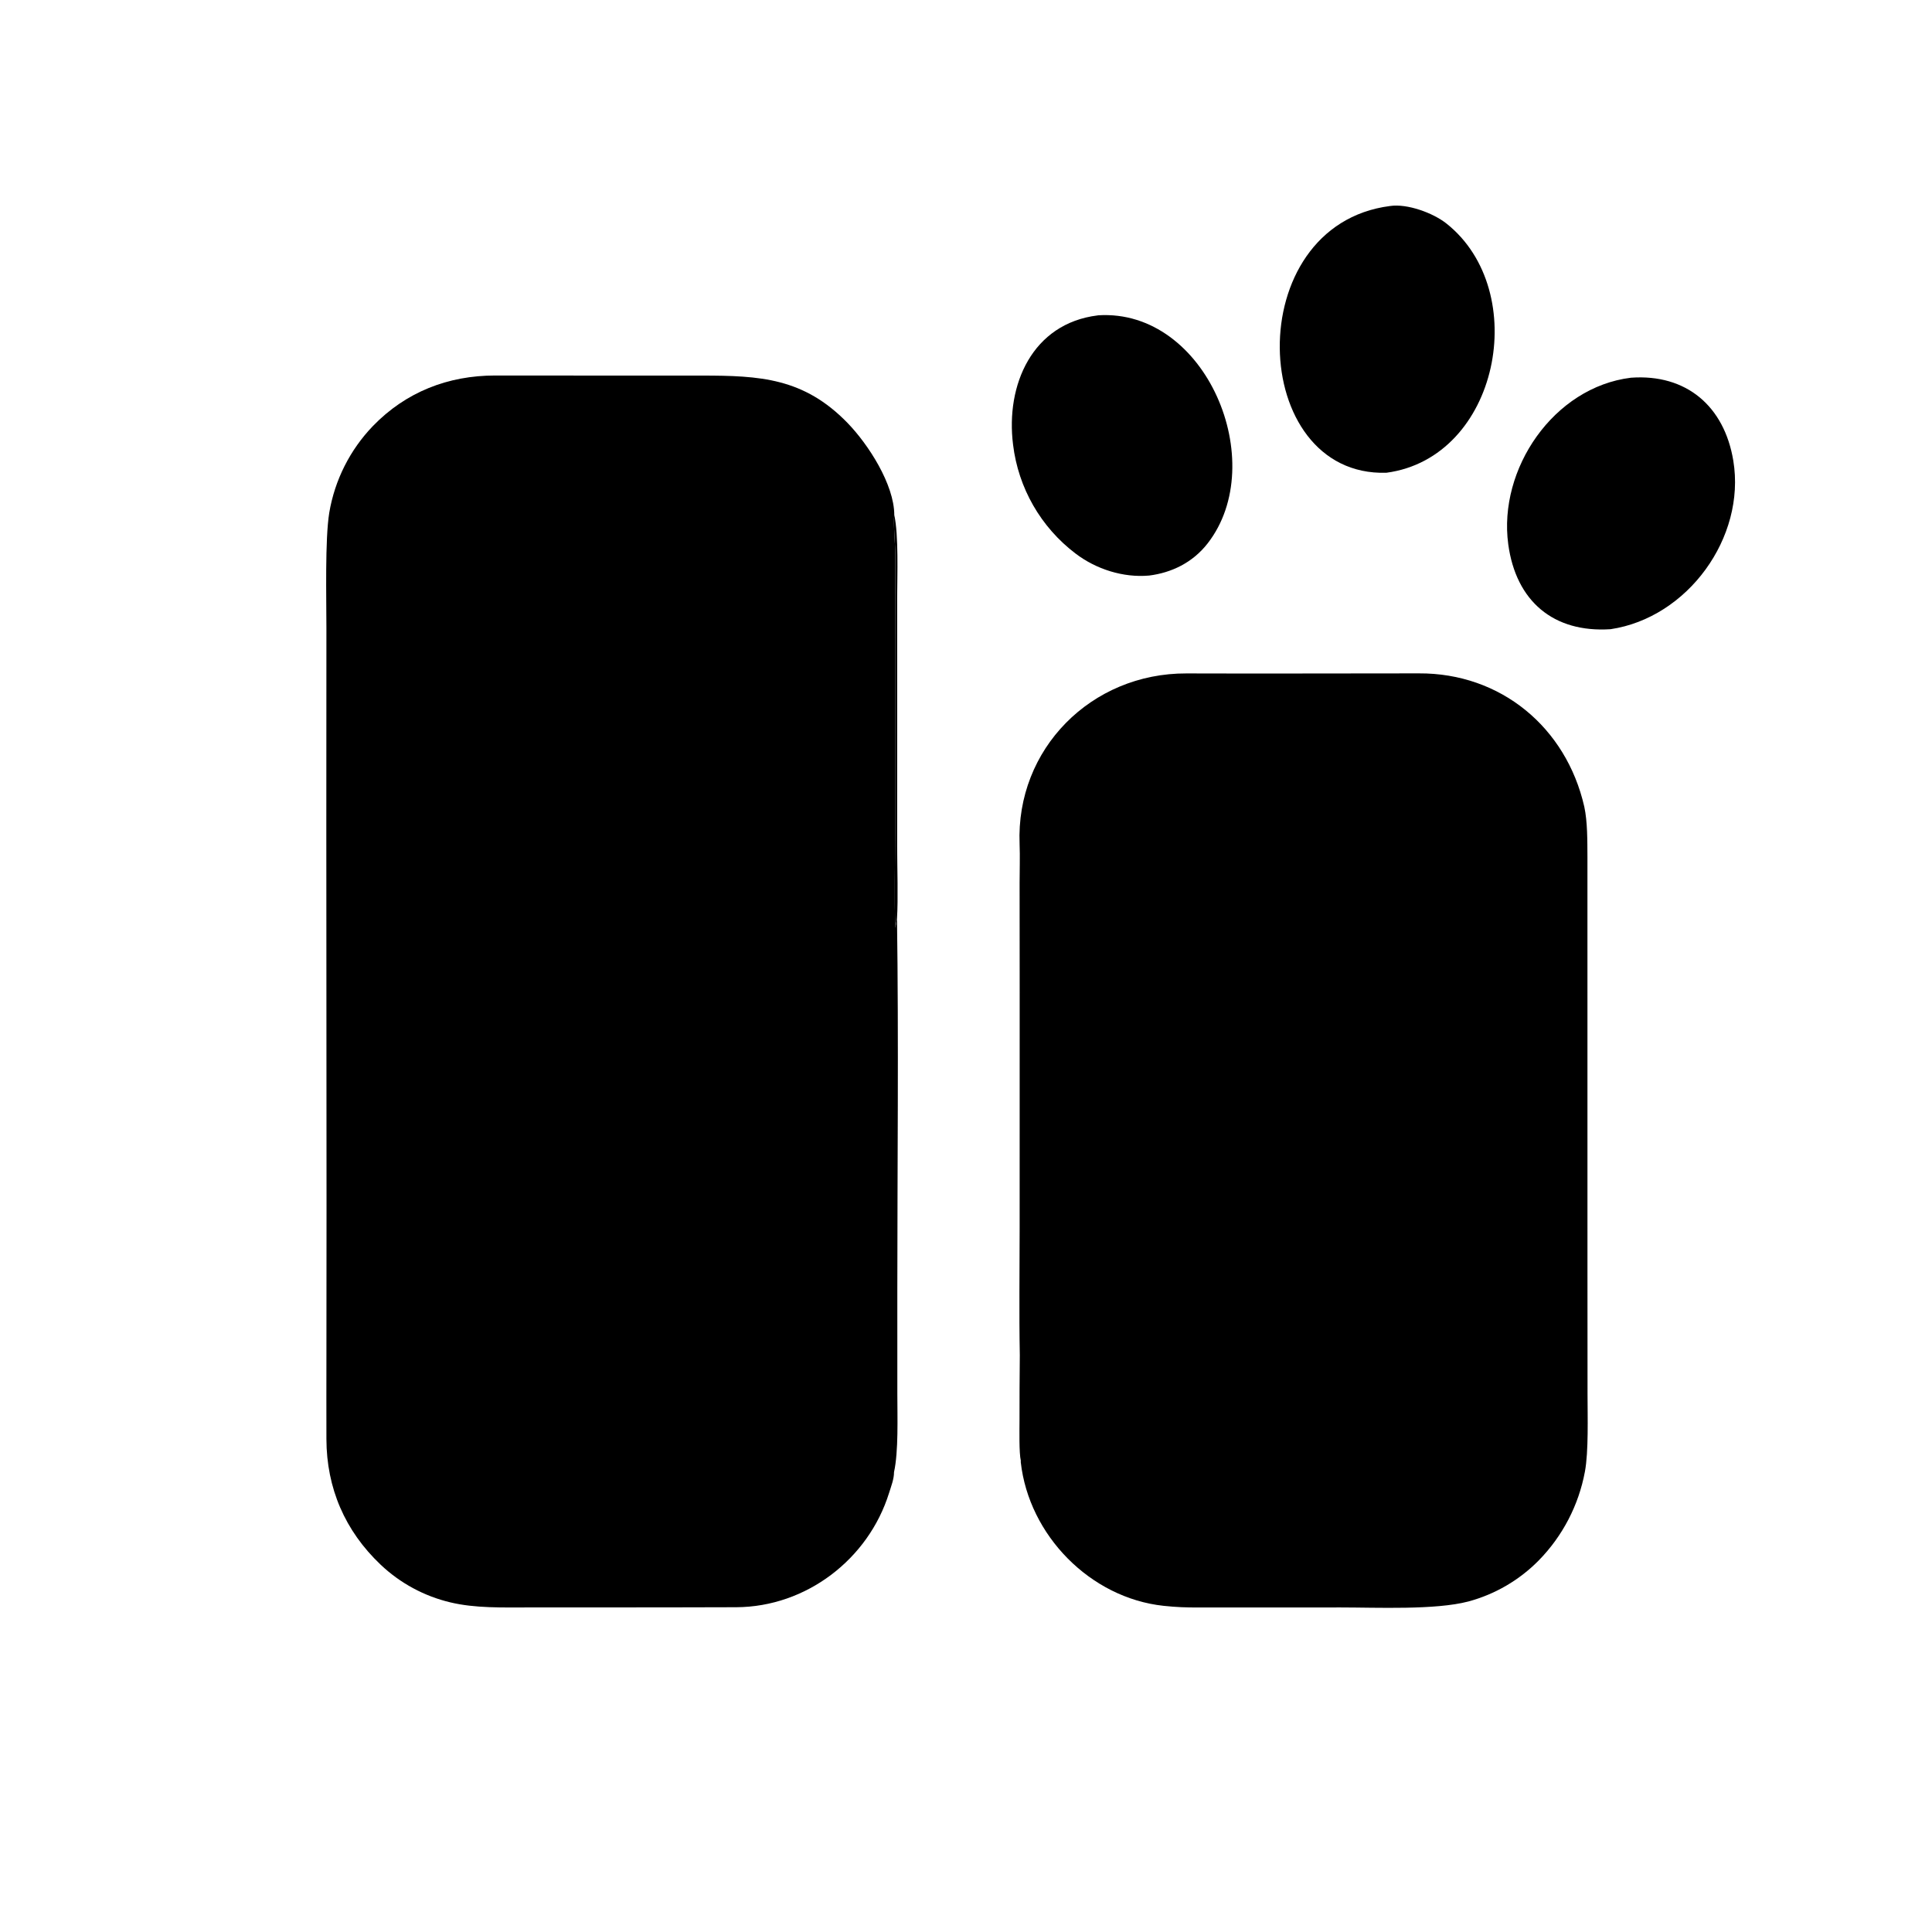
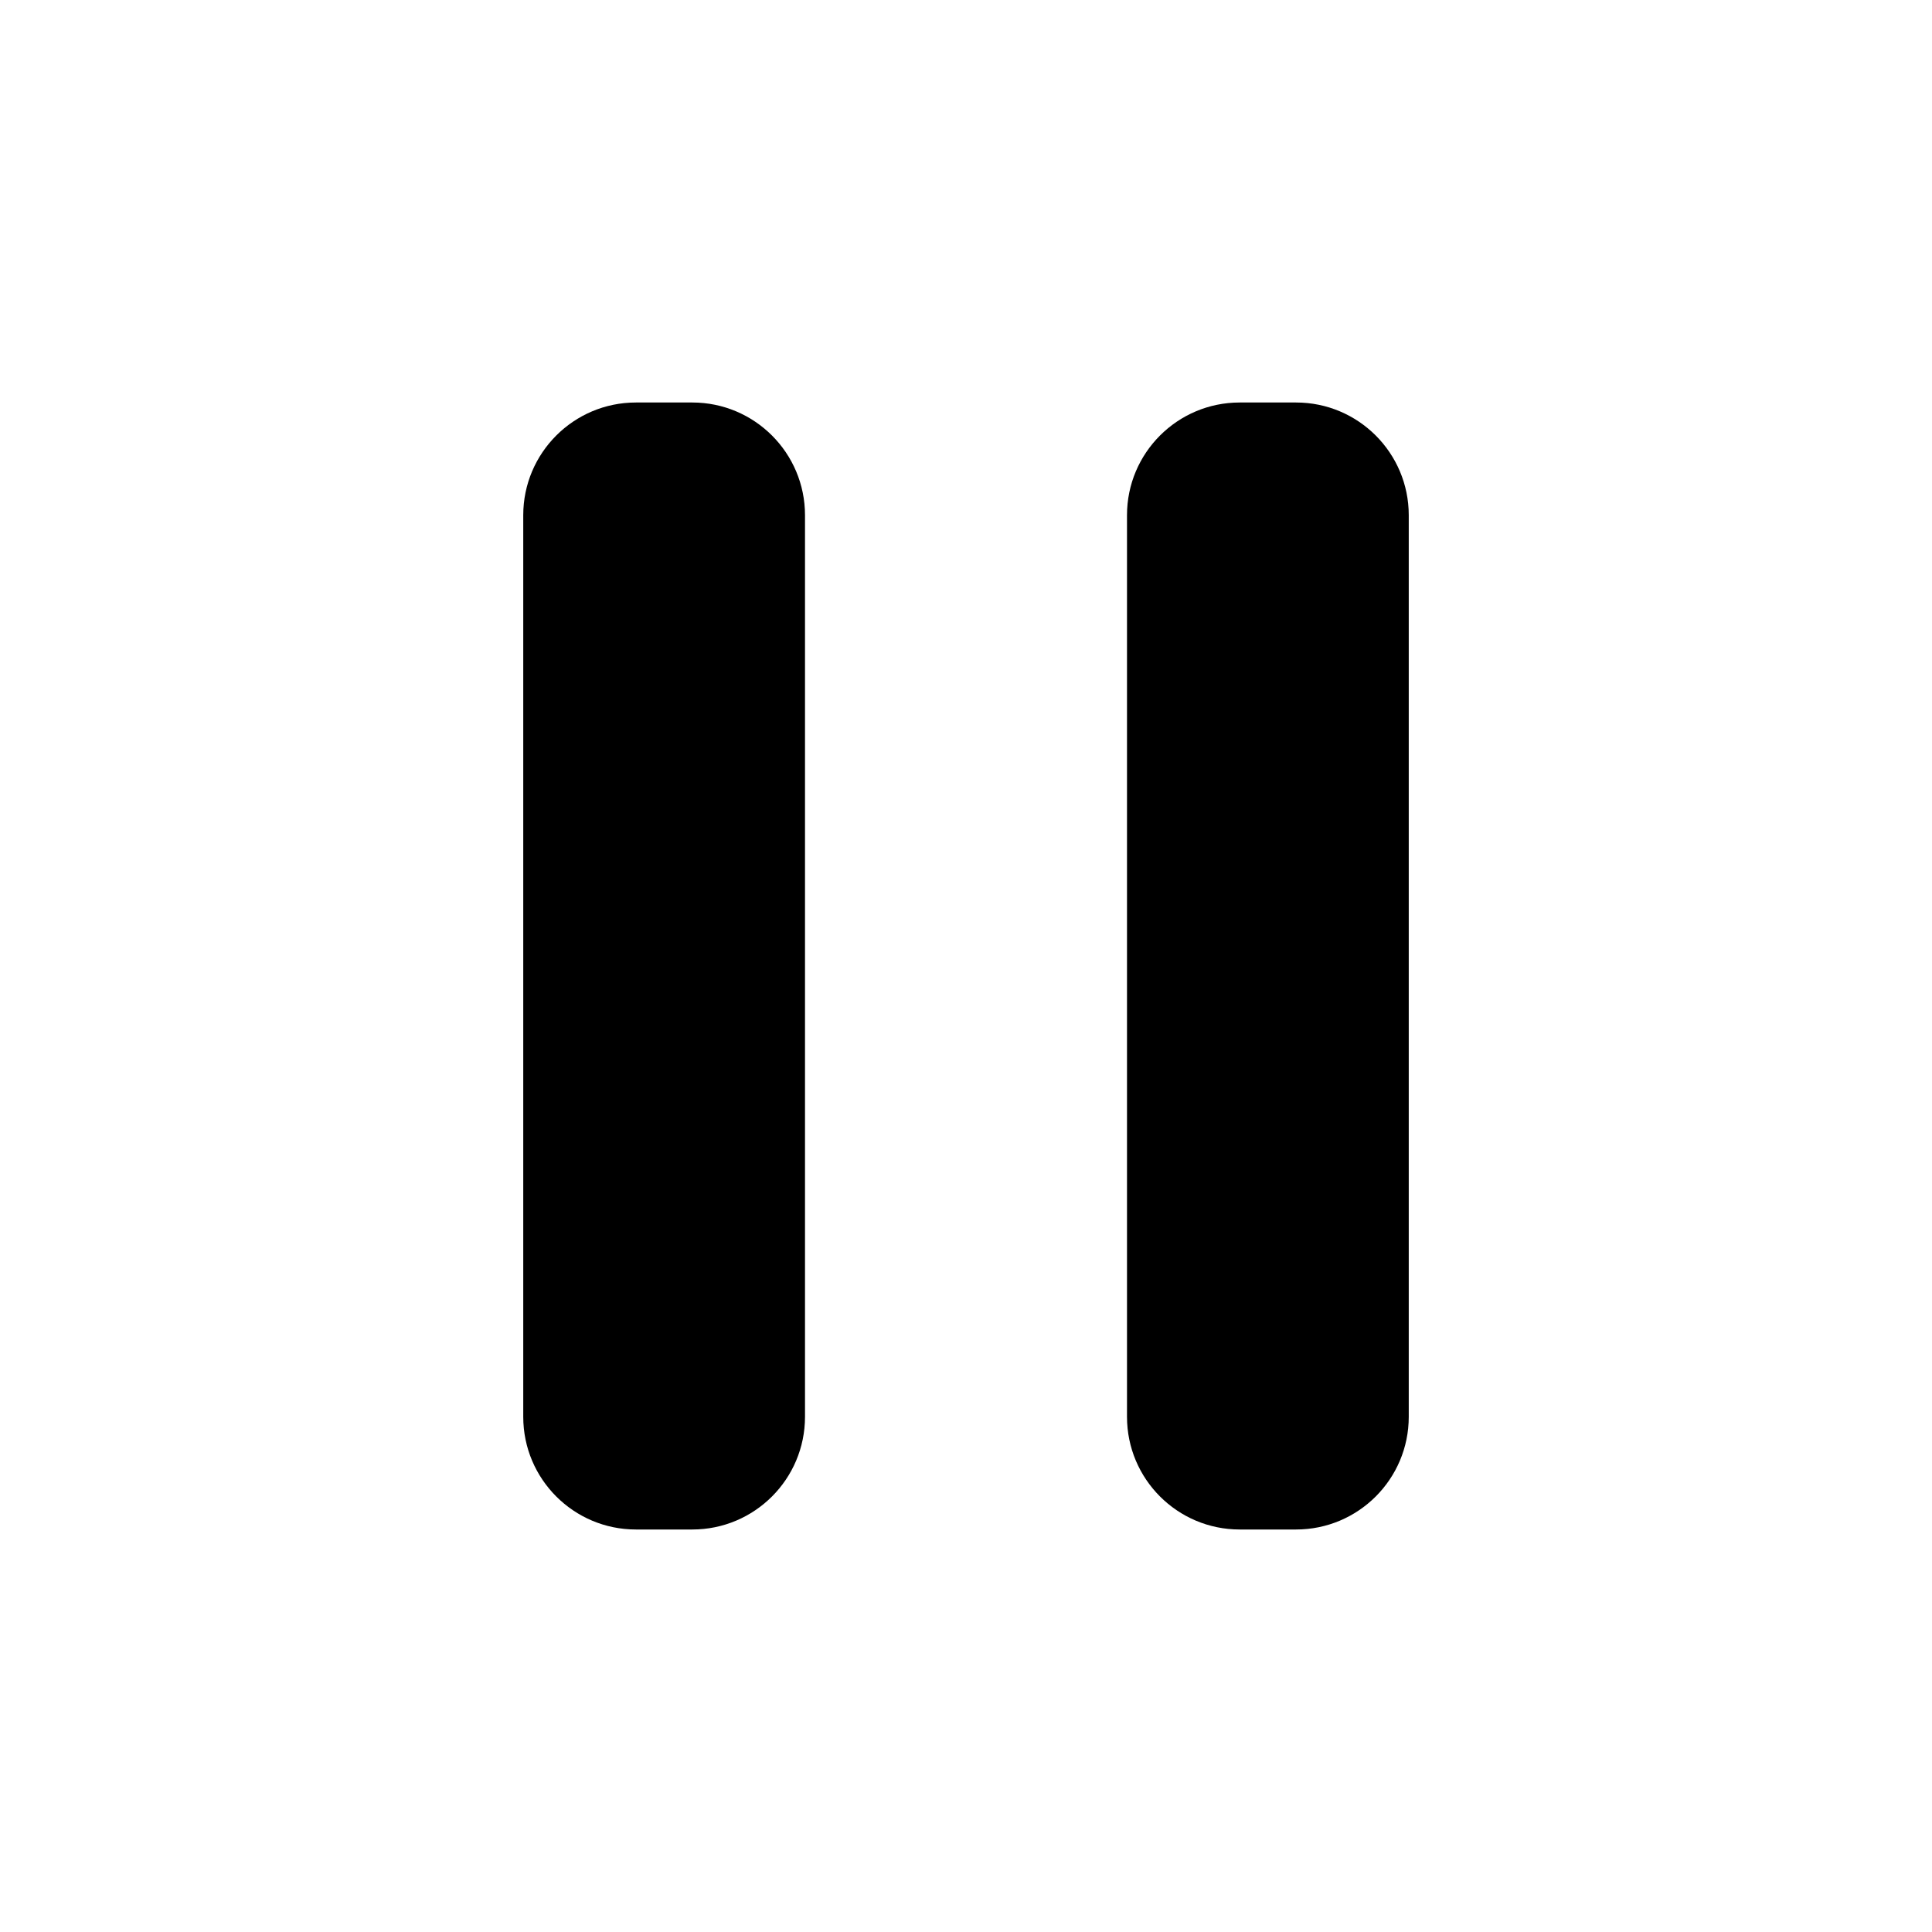
- <svg xmlns="http://www.w3.org/2000/svg" width="1024" height="1024" viewBox="0 0 1024 1024">
-   <path d="M473.847 780.257C473.875 783.868 472.303 787.828 471.247 791.226C460.305 826.422 427.281 851.704 390.25 851.861C365.906 851.963 341.685 851.952 317.401 851.964L279.958 851.978C266.383 851.973 251.918 852.454 238.674 849.287C224.843 846.005 212.123 839.132 201.798 829.362C182.825 811.402 173.083 788.724 173.008 762.757C172.965 747.869 172.994 732.976 173.012 718.091L173.067 638.934L172.955 439.5L173.005 332.897C173.015 317.093 172.214 285.909 174.514 271.757C177.422 254.46 185.486 238.443 197.65 225.805C215.156 207.725 237.508 199.035 262.43 199.025C285.983 199.016 309.551 199.076 333.103 199.07L371.968 199.066C402.754 199.078 425.993 200.27 449.182 224.142C460.194 235.478 473.952 256.741 473.989 272.94C473.433 277.692 474.465 287.772 474.507 293.374L474.431 344.579L474.412 441.988C474.408 457.987 474.009 475.926 474.498 491.791C474.847 490.374 475.16 488.215 475.427 486.72C476.342 551.896 475.61 618.732 475.599 684.041L475.609 739.103C475.611 750.895 476.271 769.398 473.847 780.257Z" />
-   <path d="M540.519 718.267C540.1 696.228 540.428 673.109 540.433 650.966L540.45 526.053L540.41 468.036C540.407 461.36 540.672 453.938 540.408 447.376C538.377 396.902 578.444 356.75 628.833 356.929C668.888 357.071 711.709 356.899 752.007 356.901C795.42 356.669 830.107 385.499 839.7 427.539C841.44 435.546 841.322 445.73 841.374 454.119L841.388 676.959L841.426 739.083C841.437 750.438 842.022 769.444 840.033 780.015C836.729 797.79 828.202 814.177 815.541 827.083C805.274 837.507 792.416 845.007 778.289 848.812C760.751 853.426 729.685 851.984 710.693 851.981L634.765 852.008C628.607 852 623.598 851.858 616.744 851.124C577.819 846.955 545.312 813.688 541.023 774.938C541.032 774.681 541.041 774.424 541.05 774.166C540.087 770.076 540.355 757.999 540.36 753.122C540.349 741.504 540.402 729.885 540.519 718.267Z" />
-   <path d="M736.783 109.184C745.883 107.836 759.559 112.857 766.615 118.449C811.902 154.339 794.475 242.642 734.783 250.573C661.523 252.786 656.775 119.419 736.783 109.184Z" />
-   <path d="M581.768 167.174C581.873 167.155 581.977 167.135 582.082 167.116C639.391 163.52 673.276 245.273 640.107 287.968C632.041 298.35 620.773 303.566 609.118 305.05C595.382 306.303 580.941 301.701 570.028 293.362C551.656 279.42 539.721 258.625 536.951 235.728C532.922 203.985 547.146 171.439 581.768 167.174Z" />
-   <path d="M864.436 200.199C893.853 198.065 913.946 215.37 918.694 244.213C925.398 284.941 894.416 327.448 853.612 333.489C823.357 335.479 803.497 318.623 799.408 288.496C793.987 248.559 823.459 205.22 864.436 200.199Z" />
-   <path d="M473.989 272.94C476.346 283.643 475.545 305.107 475.518 316.894L475.546 375.545L475.513 448.721C475.514 459.17 476.095 476.739 475.427 486.72C475.16 488.215 474.847 490.374 474.498 491.791C474.009 475.926 474.408 457.987 474.412 441.988L474.431 344.579L474.507 293.374C474.465 287.772 473.433 277.692 473.989 272.94Z" />
+ <svg xmlns="http://www.w3.org/2000/svg" viewBox="0 0 24 24" fill="none">
+   <rect x="6.5" y="5" width="3.5" height="14" rx="1.4" fill="currentColor">
+   </rect>
+   <rect x="14" y="5" width="3.5" height="14" rx="1.4" fill="currentColor">
+   </rect>
</svg>
